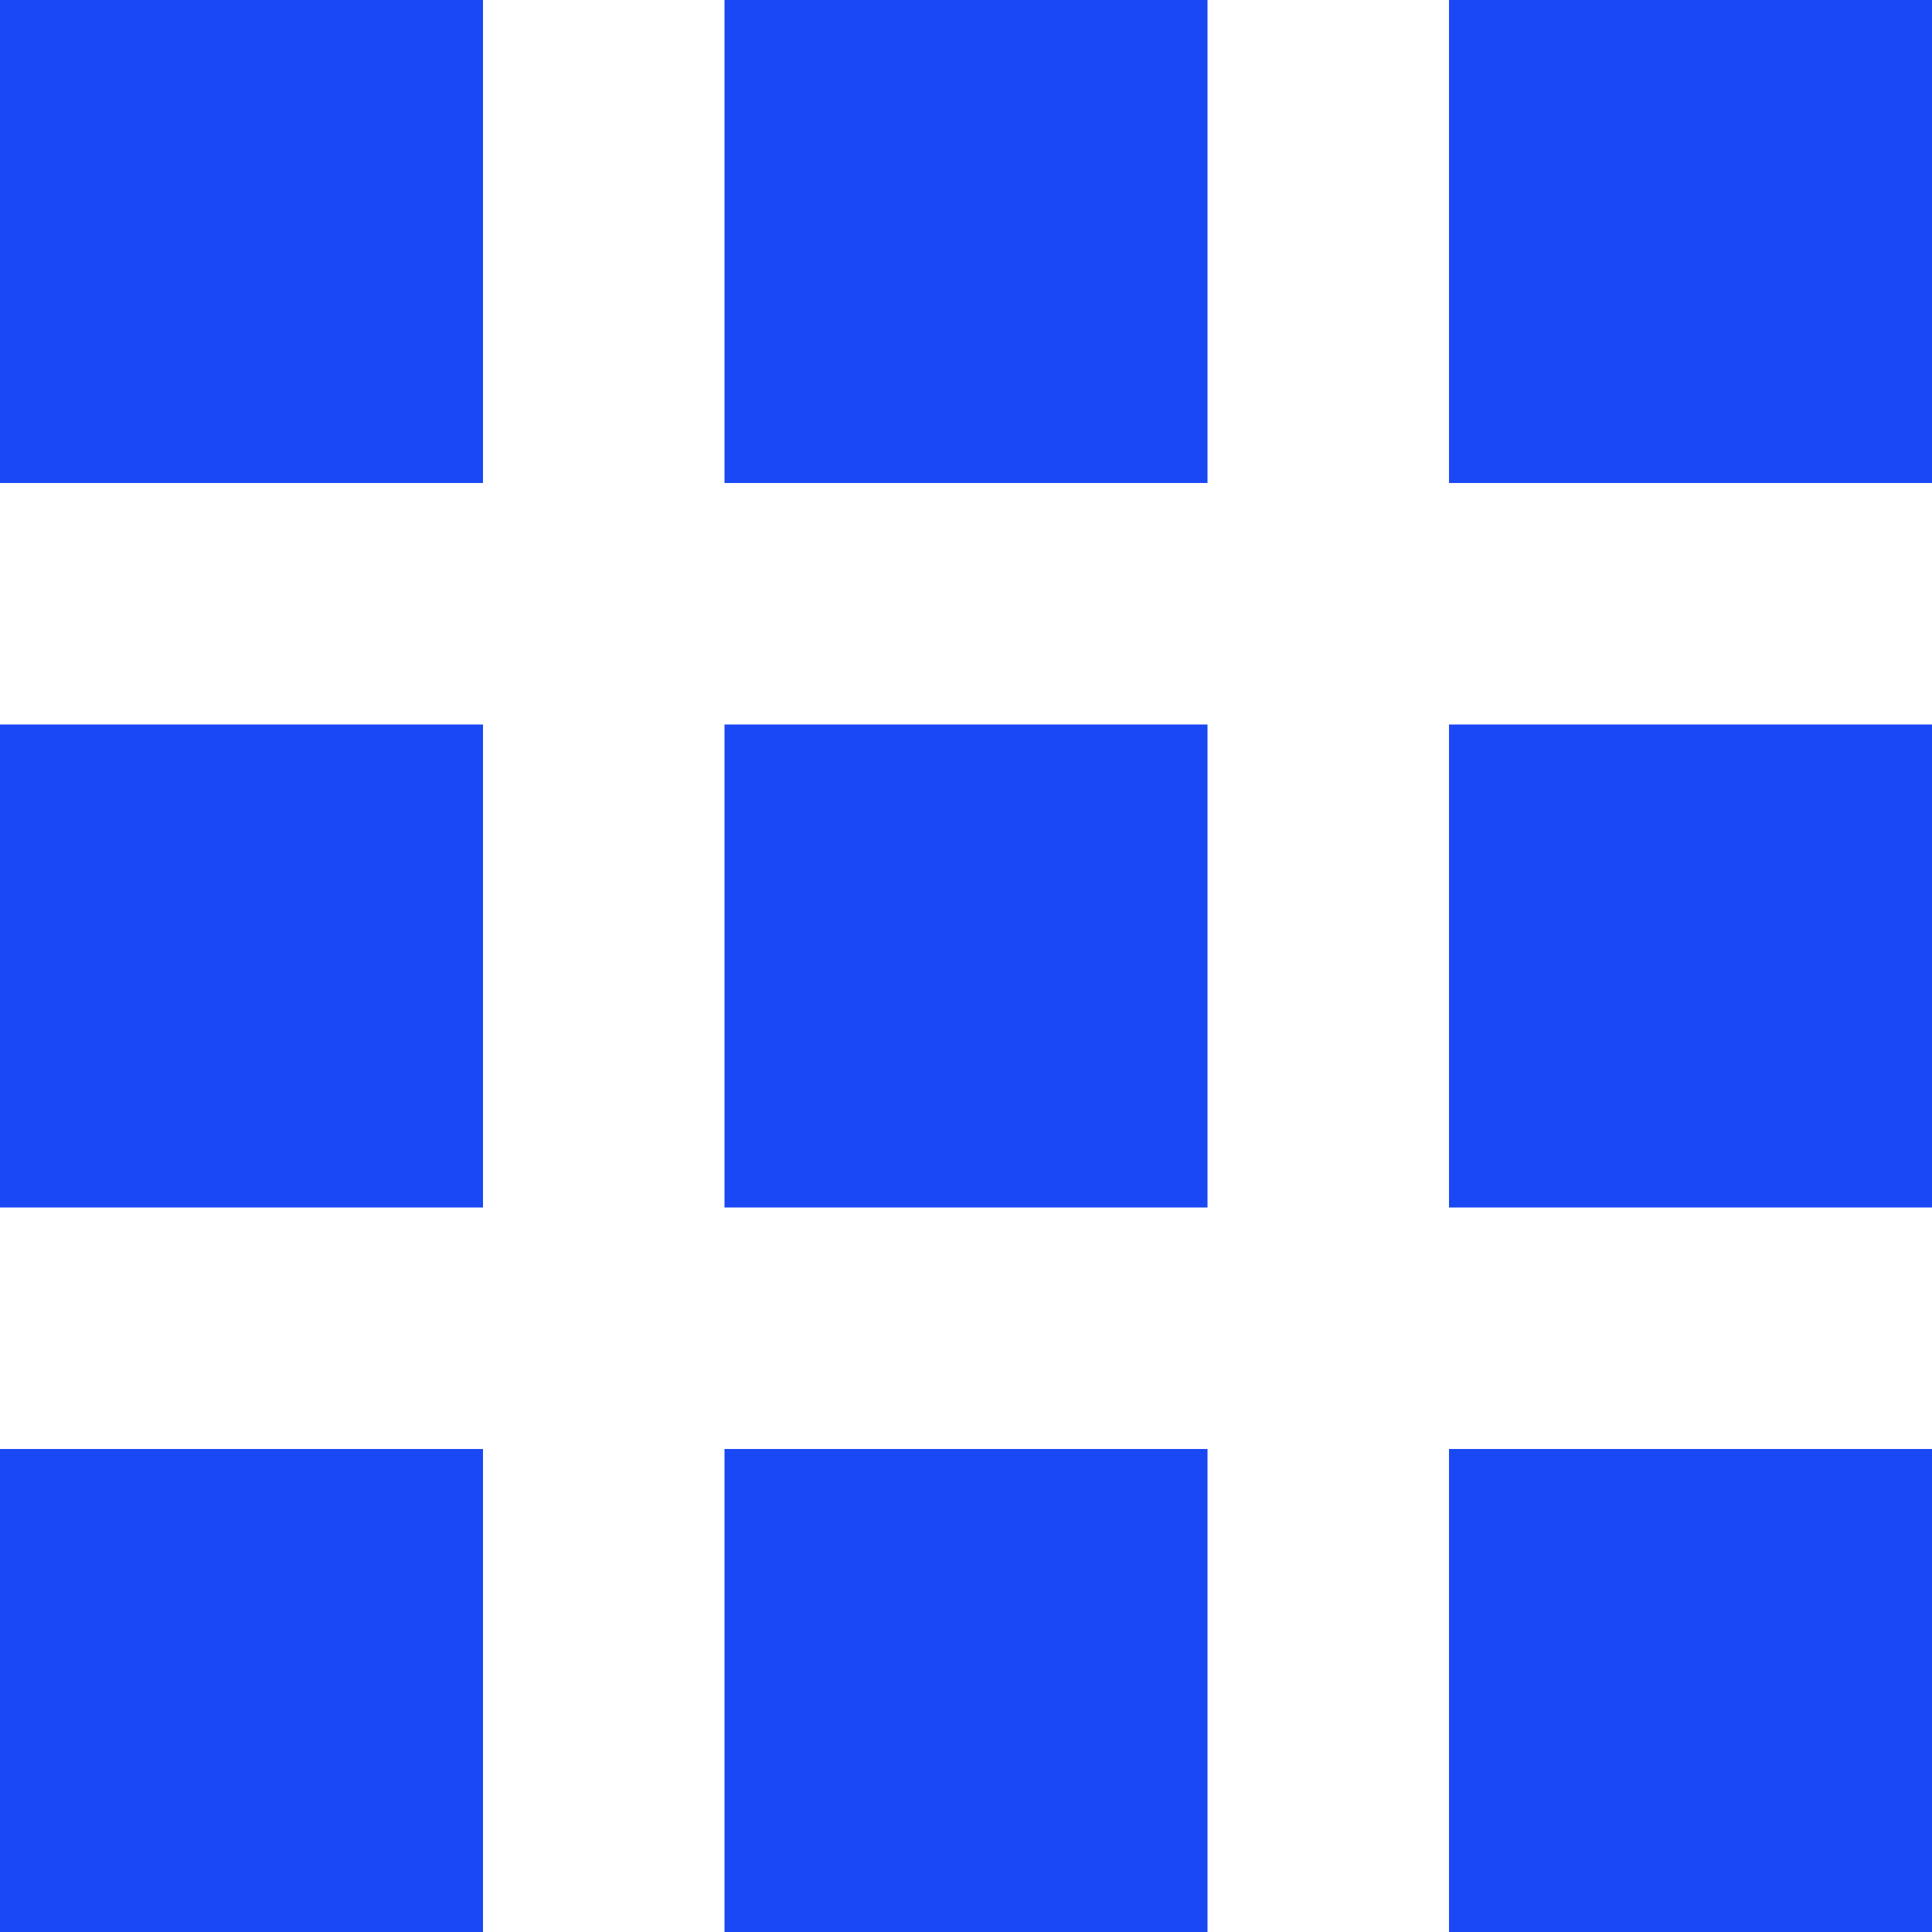
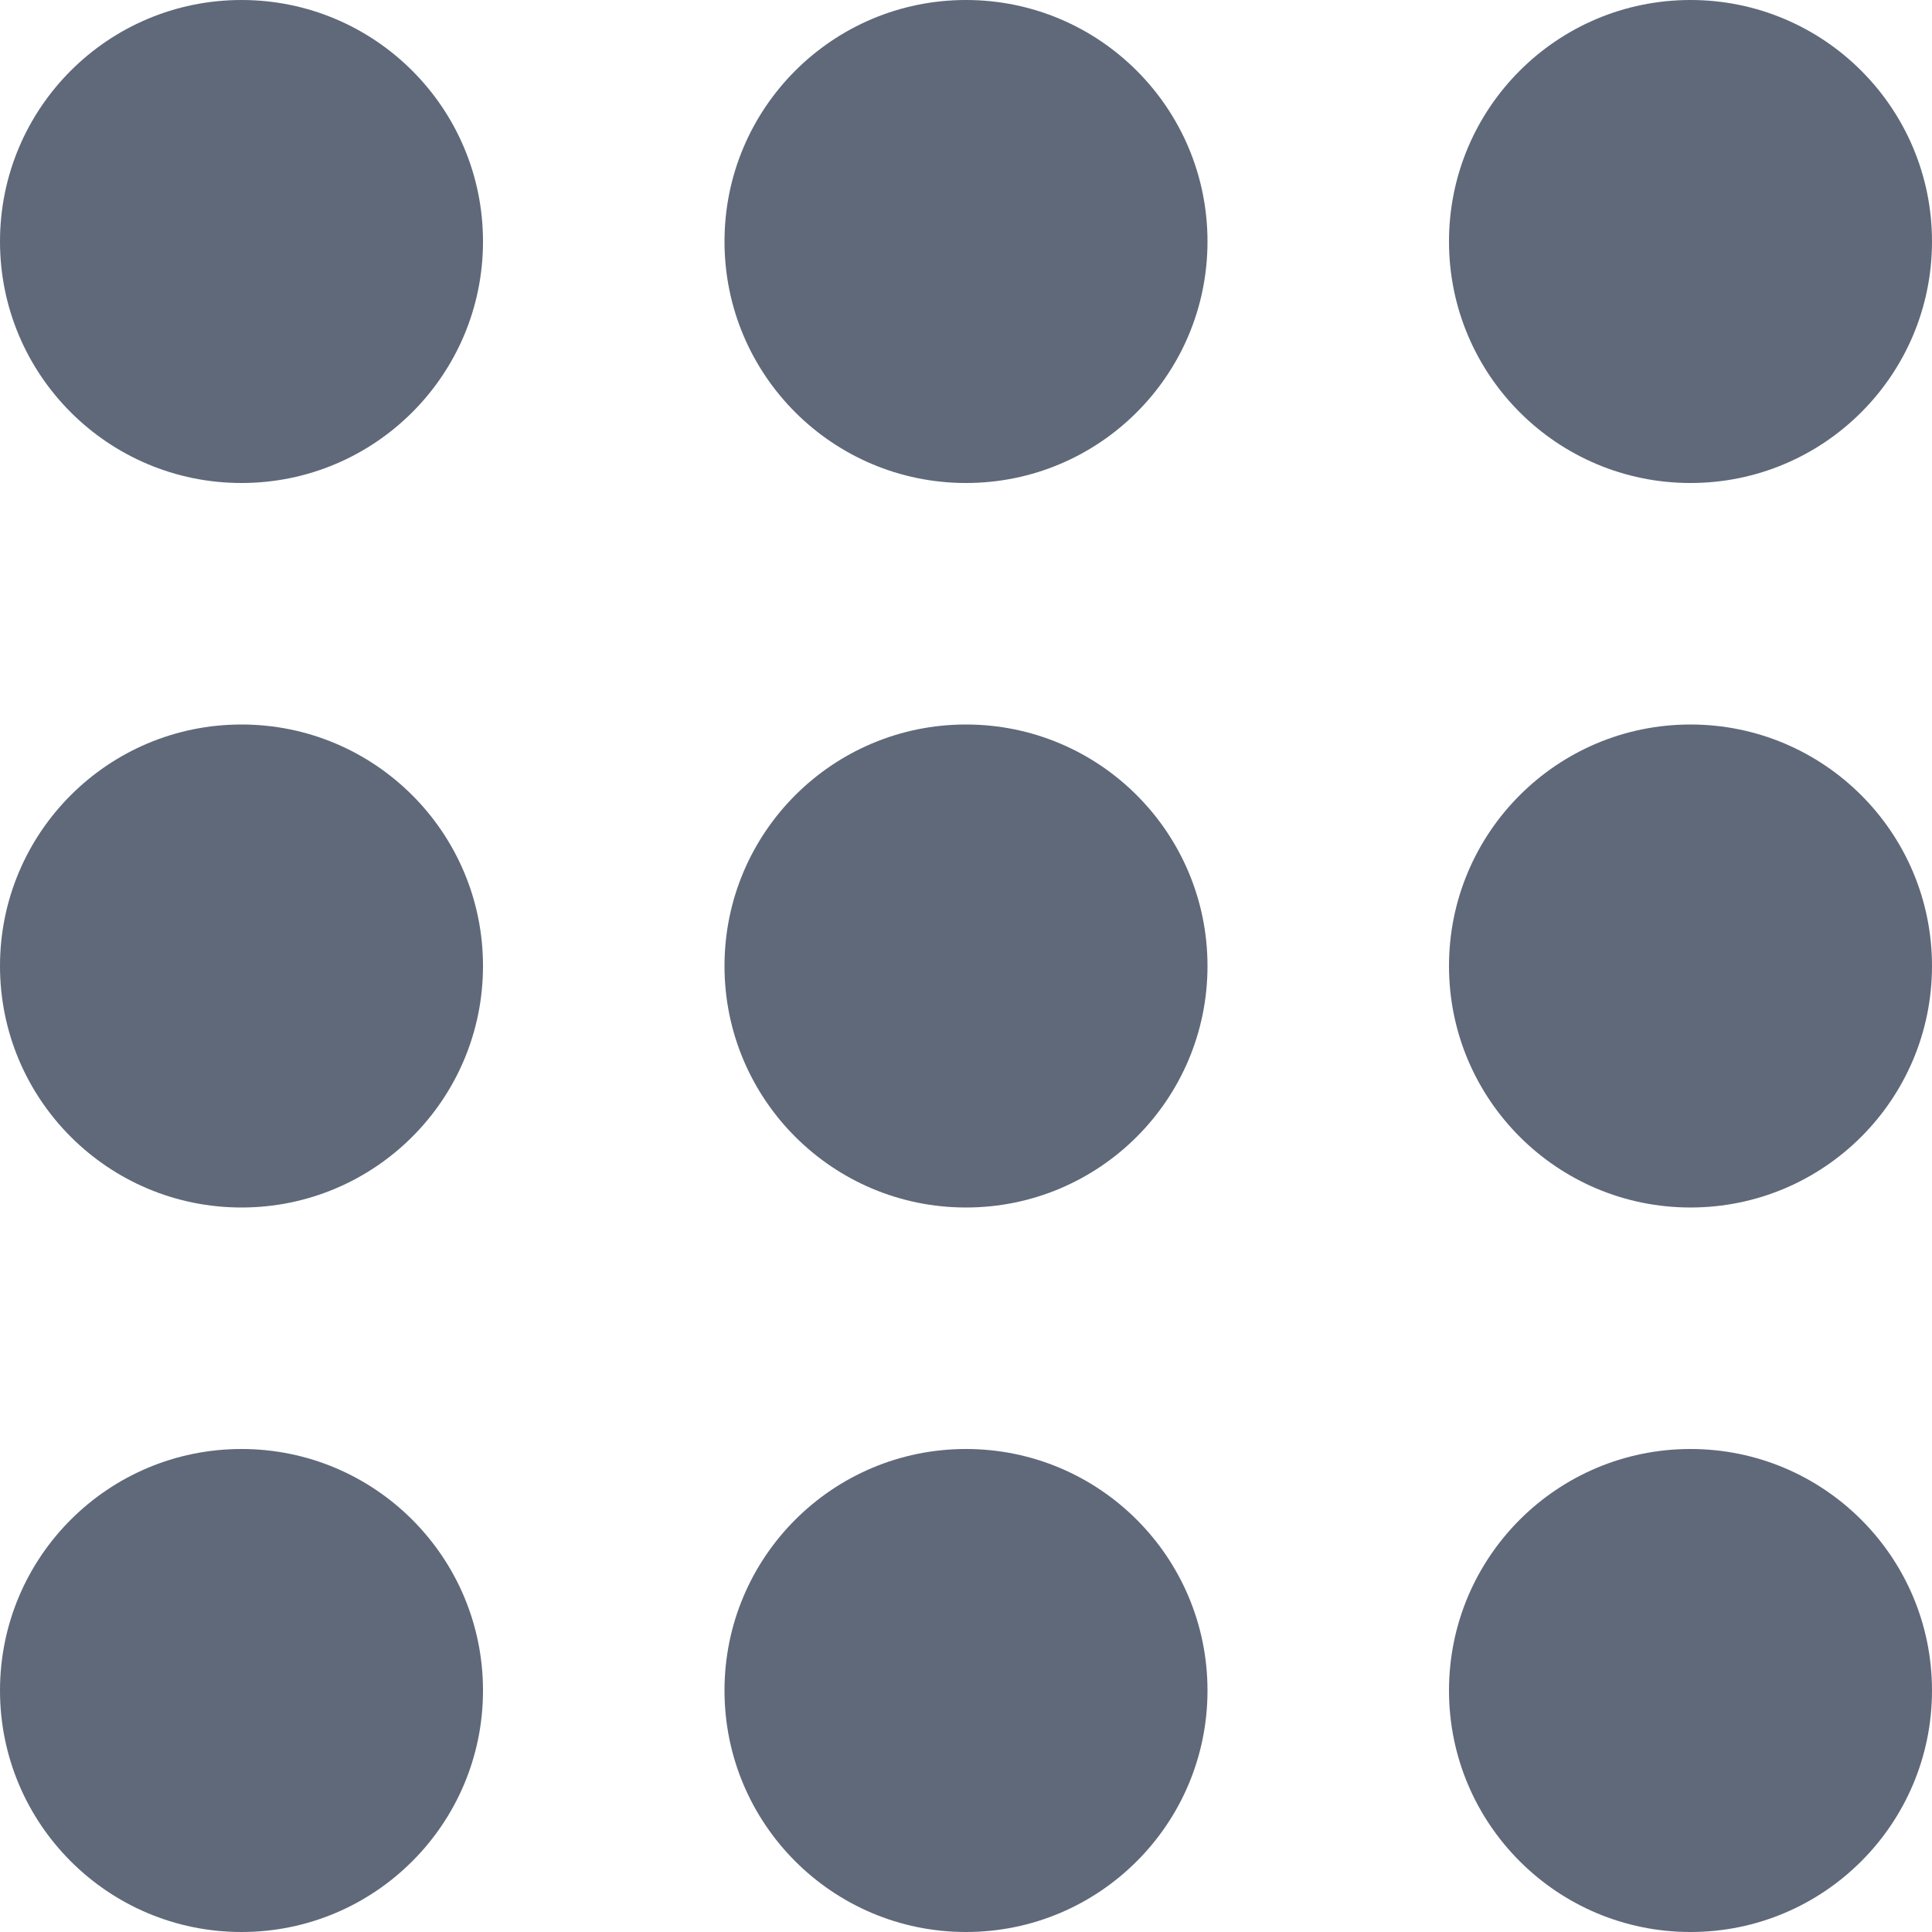
- <svg xmlns="http://www.w3.org/2000/svg" width="24" height="24" viewBox="0 0 24 24" fill="none">
-   <path d="M0 6H6V0H0V6Z" fill="#1A48F5" />
-   <path d="M9 24H15V18H9V24Z" fill="#1A48F5" />
-   <path d="M0 24H6V18H0V24Z" fill="#1A48F5" />
-   <path d="M0 15H6V9H0V15Z" fill="#1A48F5" />
-   <path d="M9 15H15V9H9V15Z" fill="#1A48F5" />
-   <path d="M18 0V6H24V0H18Z" fill="#1A48F5" />
-   <path d="M9 6H15V0H9V6Z" fill="#1A48F5" />
-   <path d="M18 15H24V9H18V15Z" fill="#1A48F5" />
-   <path d="M18 24H24V18H18V24Z" fill="#1A48F5" />
+ <svg xmlns="http://www.w3.org/2000/svg" width="24px" height="24px" viewBox="0 0 24 24" version="1.1">
+   <g id="Icons" stroke="none" stroke-width="1" fill="none" fill-rule="evenodd">
+     <g id="Artboard" transform="translate(-582, -107)" fill="#5F697A" fill-rule="nonzero">
+       <g id="Group-2" transform="translate(574, 99)">
+         <g id="icon/40px/Menu">
+           <path d="M11,14 C9.343,14 8,12.657 8,11 C8,9.343 9.343,8 11,8 C12.657,8 14,9.343 14,11 C14,12.657 12.657,14 11,14 Z M11,32 C9.343,32 8,30.657 8,29 C8,27.343 9.343,26 11,26 C12.657,26 14,27.343 14,29 C14,30.657 12.657,32 11,32 Z M11,23 C9.343,23 8,21.657 8,20 C8,18.343 9.343,17 11,17 C12.657,17 14,18.343 14,20 C14,21.657 12.657,23 11,23 Z M20,14 C18.343,14 17,12.657 17,11 C17,9.343 18.343,8 20,8 C21.657,8 23,9.343 23,11 C23,12.657 21.657,14 20,14 Z M20,32 C18.343,32 17,30.657 17,29 C17,27.343 18.343,26 20,26 C21.657,26 23,27.343 23,29 C23,30.657 21.657,32 20,32 Z M20,23 C18.343,23 17,21.657 17,20 C17,18.343 18.343,17 20,17 C21.657,17 23,18.343 23,20 C23,21.657 21.657,23 20,23 Z M29,14 C27.343,14 26,12.657 26,11 C26,9.343 27.343,8 29,8 C30.657,8 32,9.343 32,11 C32,12.657 30.657,14 29,14 Z M29,32 C27.343,32 26,30.657 26,29 C26,27.343 27.343,26 29,26 C30.657,26 32,27.343 32,29 C32,30.657 30.657,32 29,32 Z M29,23 C27.343,23 26,21.657 26,20 C26,18.343 27.343,17 29,17 C30.657,17 32,18.343 32,20 C32,21.657 30.657,23 29,23 Z" id="Combined-Shape" />
+         </g>
+       </g>
+     </g>
+   </g>
</svg>
